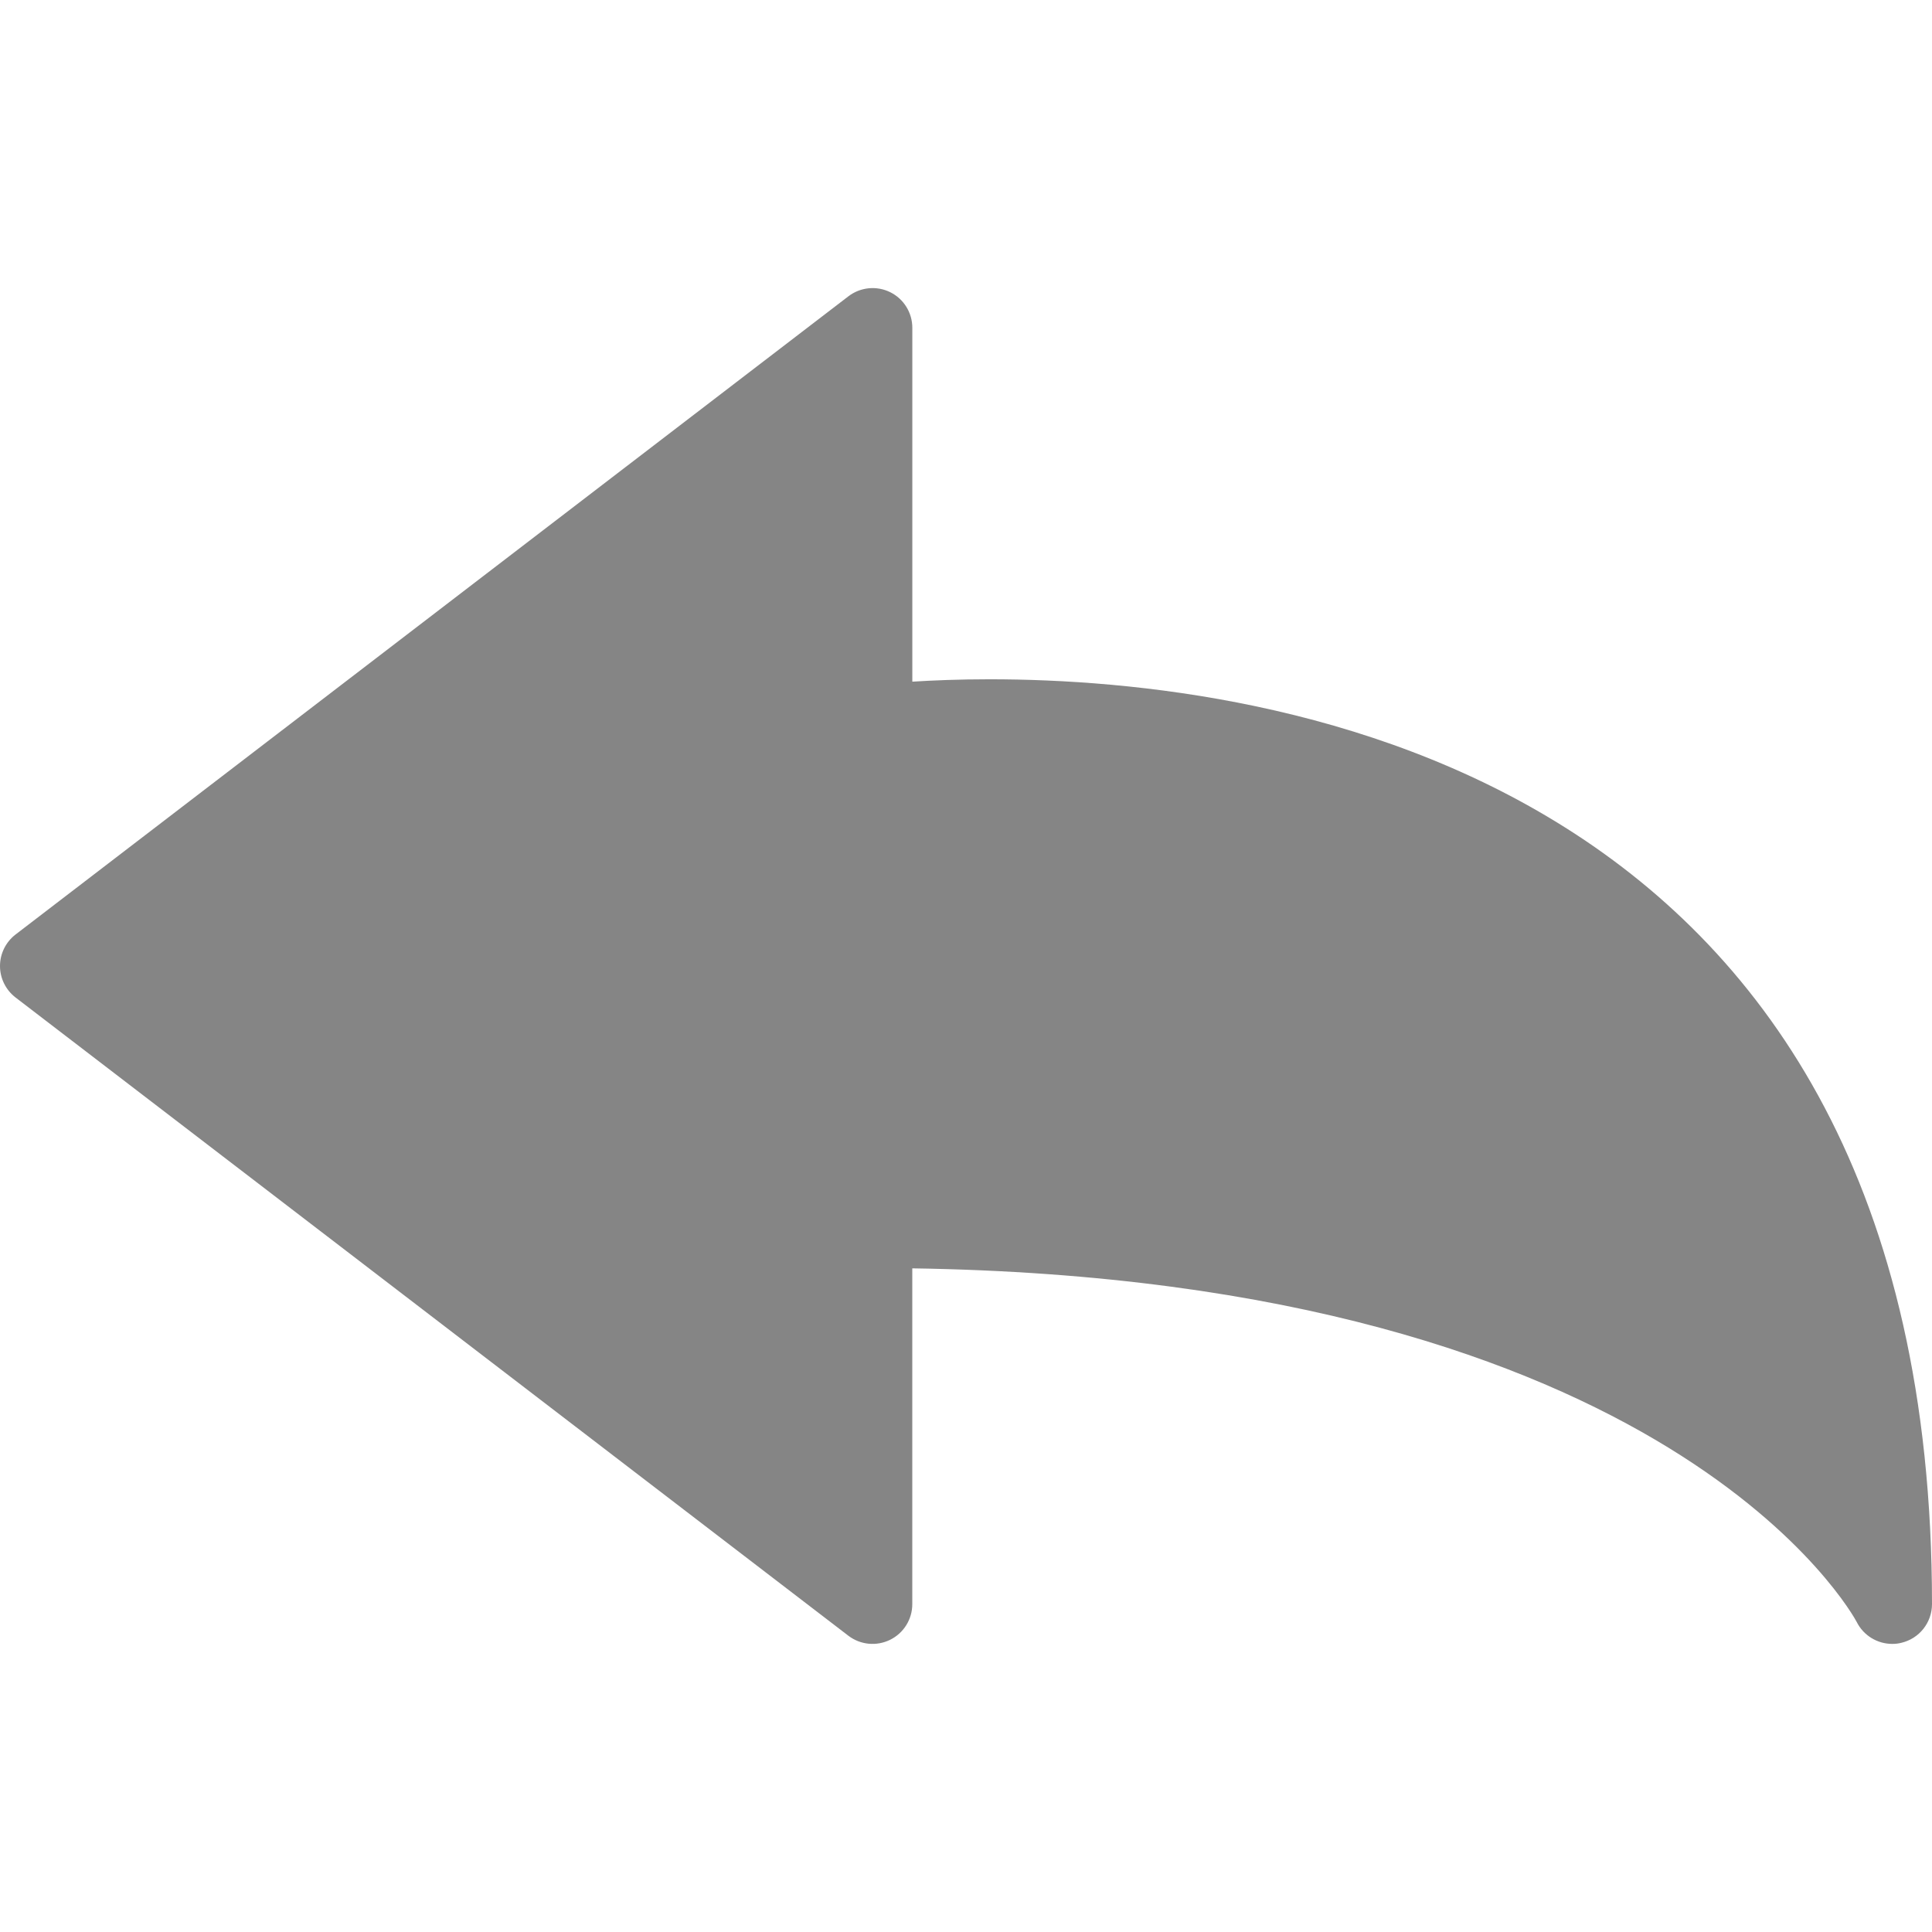
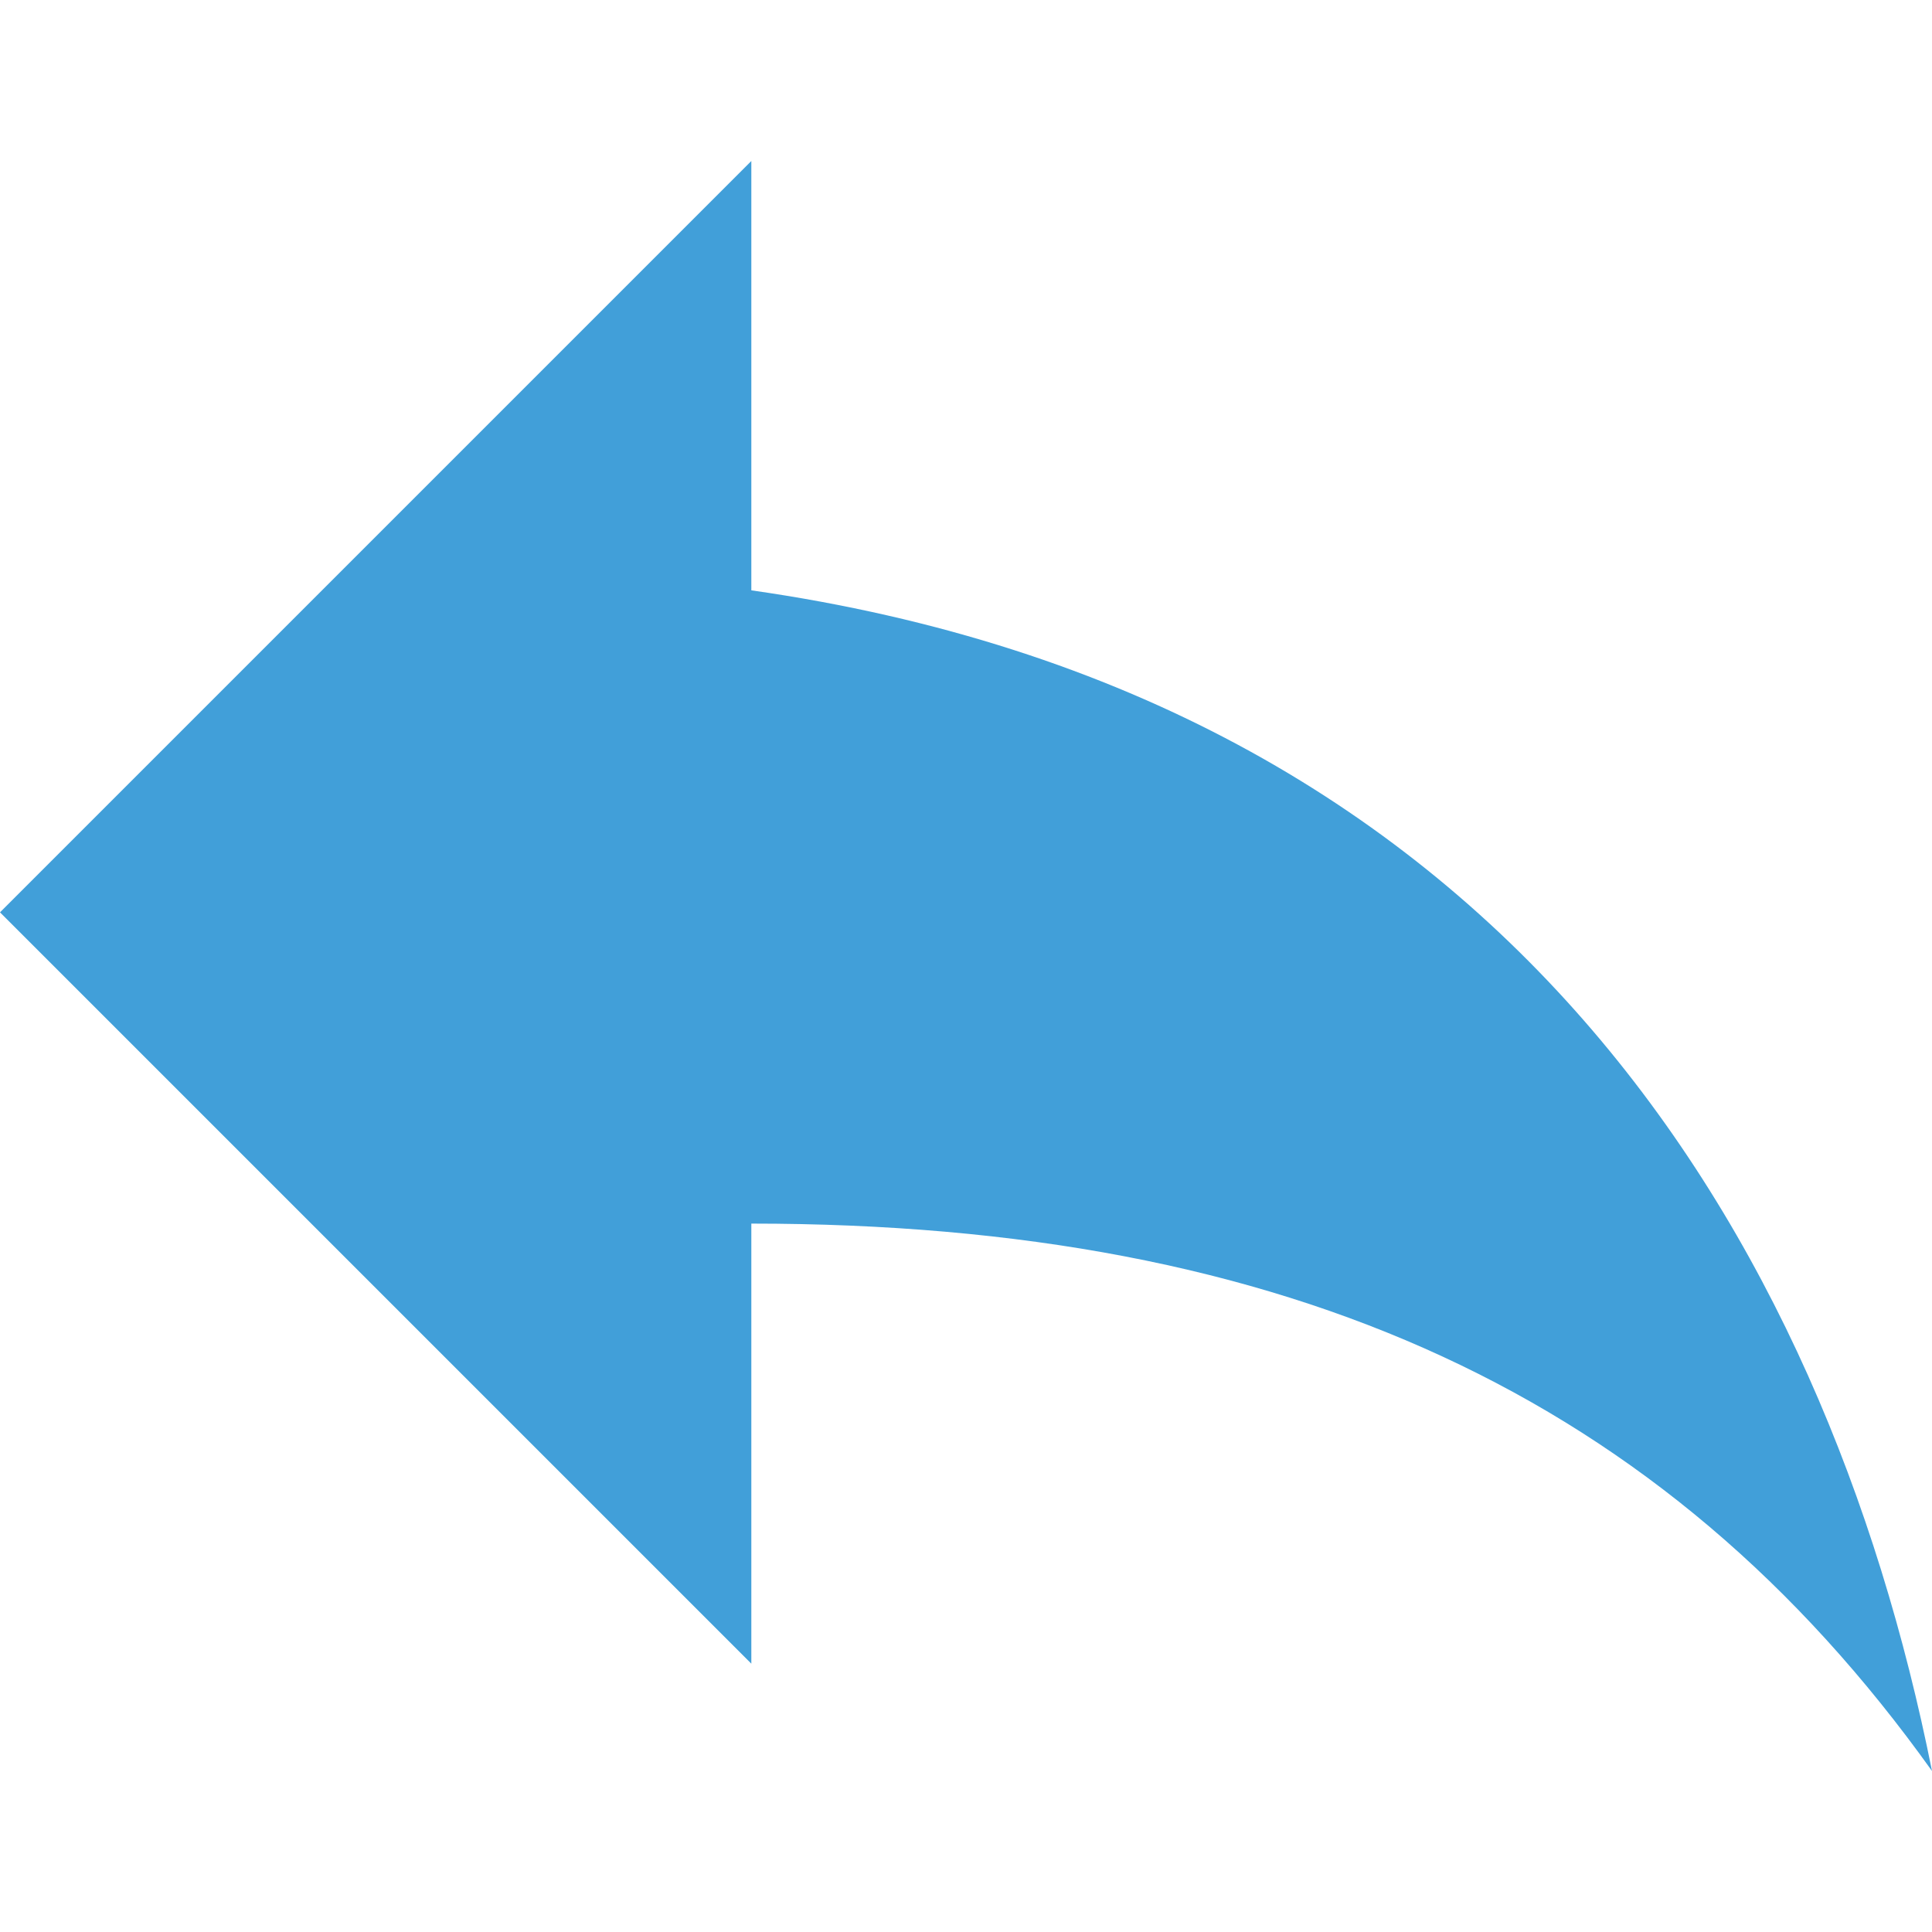
- <svg xmlns="http://www.w3.org/2000/svg" version="1.1" id="Capa_1" x="0px" y="0px" width="512px" height="512px" viewBox="0 0 299.021 299.021" style="enable-background:new 0 0 299.021 299.021;" xml:space="preserve">
+ <svg xmlns="http://www.w3.org/2000/svg" version="1.1" id="Capa_1" x="0px" y="0px" width="512px" height="512px" viewBox="0 0 459 459" style="enable-background:new 0 0 459 459;" xml:space="preserve">
  <g>
-     <g>
-       <path d="M292.866,254.432c-2.288,0-4.443-1.285-5.5-3.399c-0.354-0.684-28.541-52.949-146.169-54.727v51.977    c0,2.342-1.333,4.48-3.432,5.513c-2.096,1.033-4.594,0.793-6.461-0.63L2.417,154.392C0.898,153.227,0,151.425,0,149.516    c0-1.919,0.898-3.72,2.417-4.888l128.893-98.77c1.87-1.426,4.365-1.667,6.461-0.639c2.099,1.026,3.432,3.173,3.432,5.509v54.776    c3.111-0.198,7.164-0.37,11.947-0.37c43.861,0,145.871,13.952,145.871,143.136c0,2.858-1.964,5.344-4.75,5.993    C293.802,254.384,293.34,254.432,292.866,254.432z" fill="#858585" />
+     <g id="reply">
+       <path d="M178.5,140.25v-102L0,216.75l178.5,178.5V290.7c127.5,0,216.75,40.8,280.5,130.05C433.5,293.25,357,165.75,178.5,140.25z" fill="#419FD9" />
    </g>
  </g>
  <g>
</g>
  <g>
</g>
  <g>
</g>
  <g>
</g>
  <g>
</g>
  <g>
</g>
  <g>
</g>
  <g>
</g>
  <g>
</g>
  <g>
</g>
  <g>
</g>
  <g>
</g>
  <g>
</g>
  <g>
</g>
  <g>
</g>
</svg>
